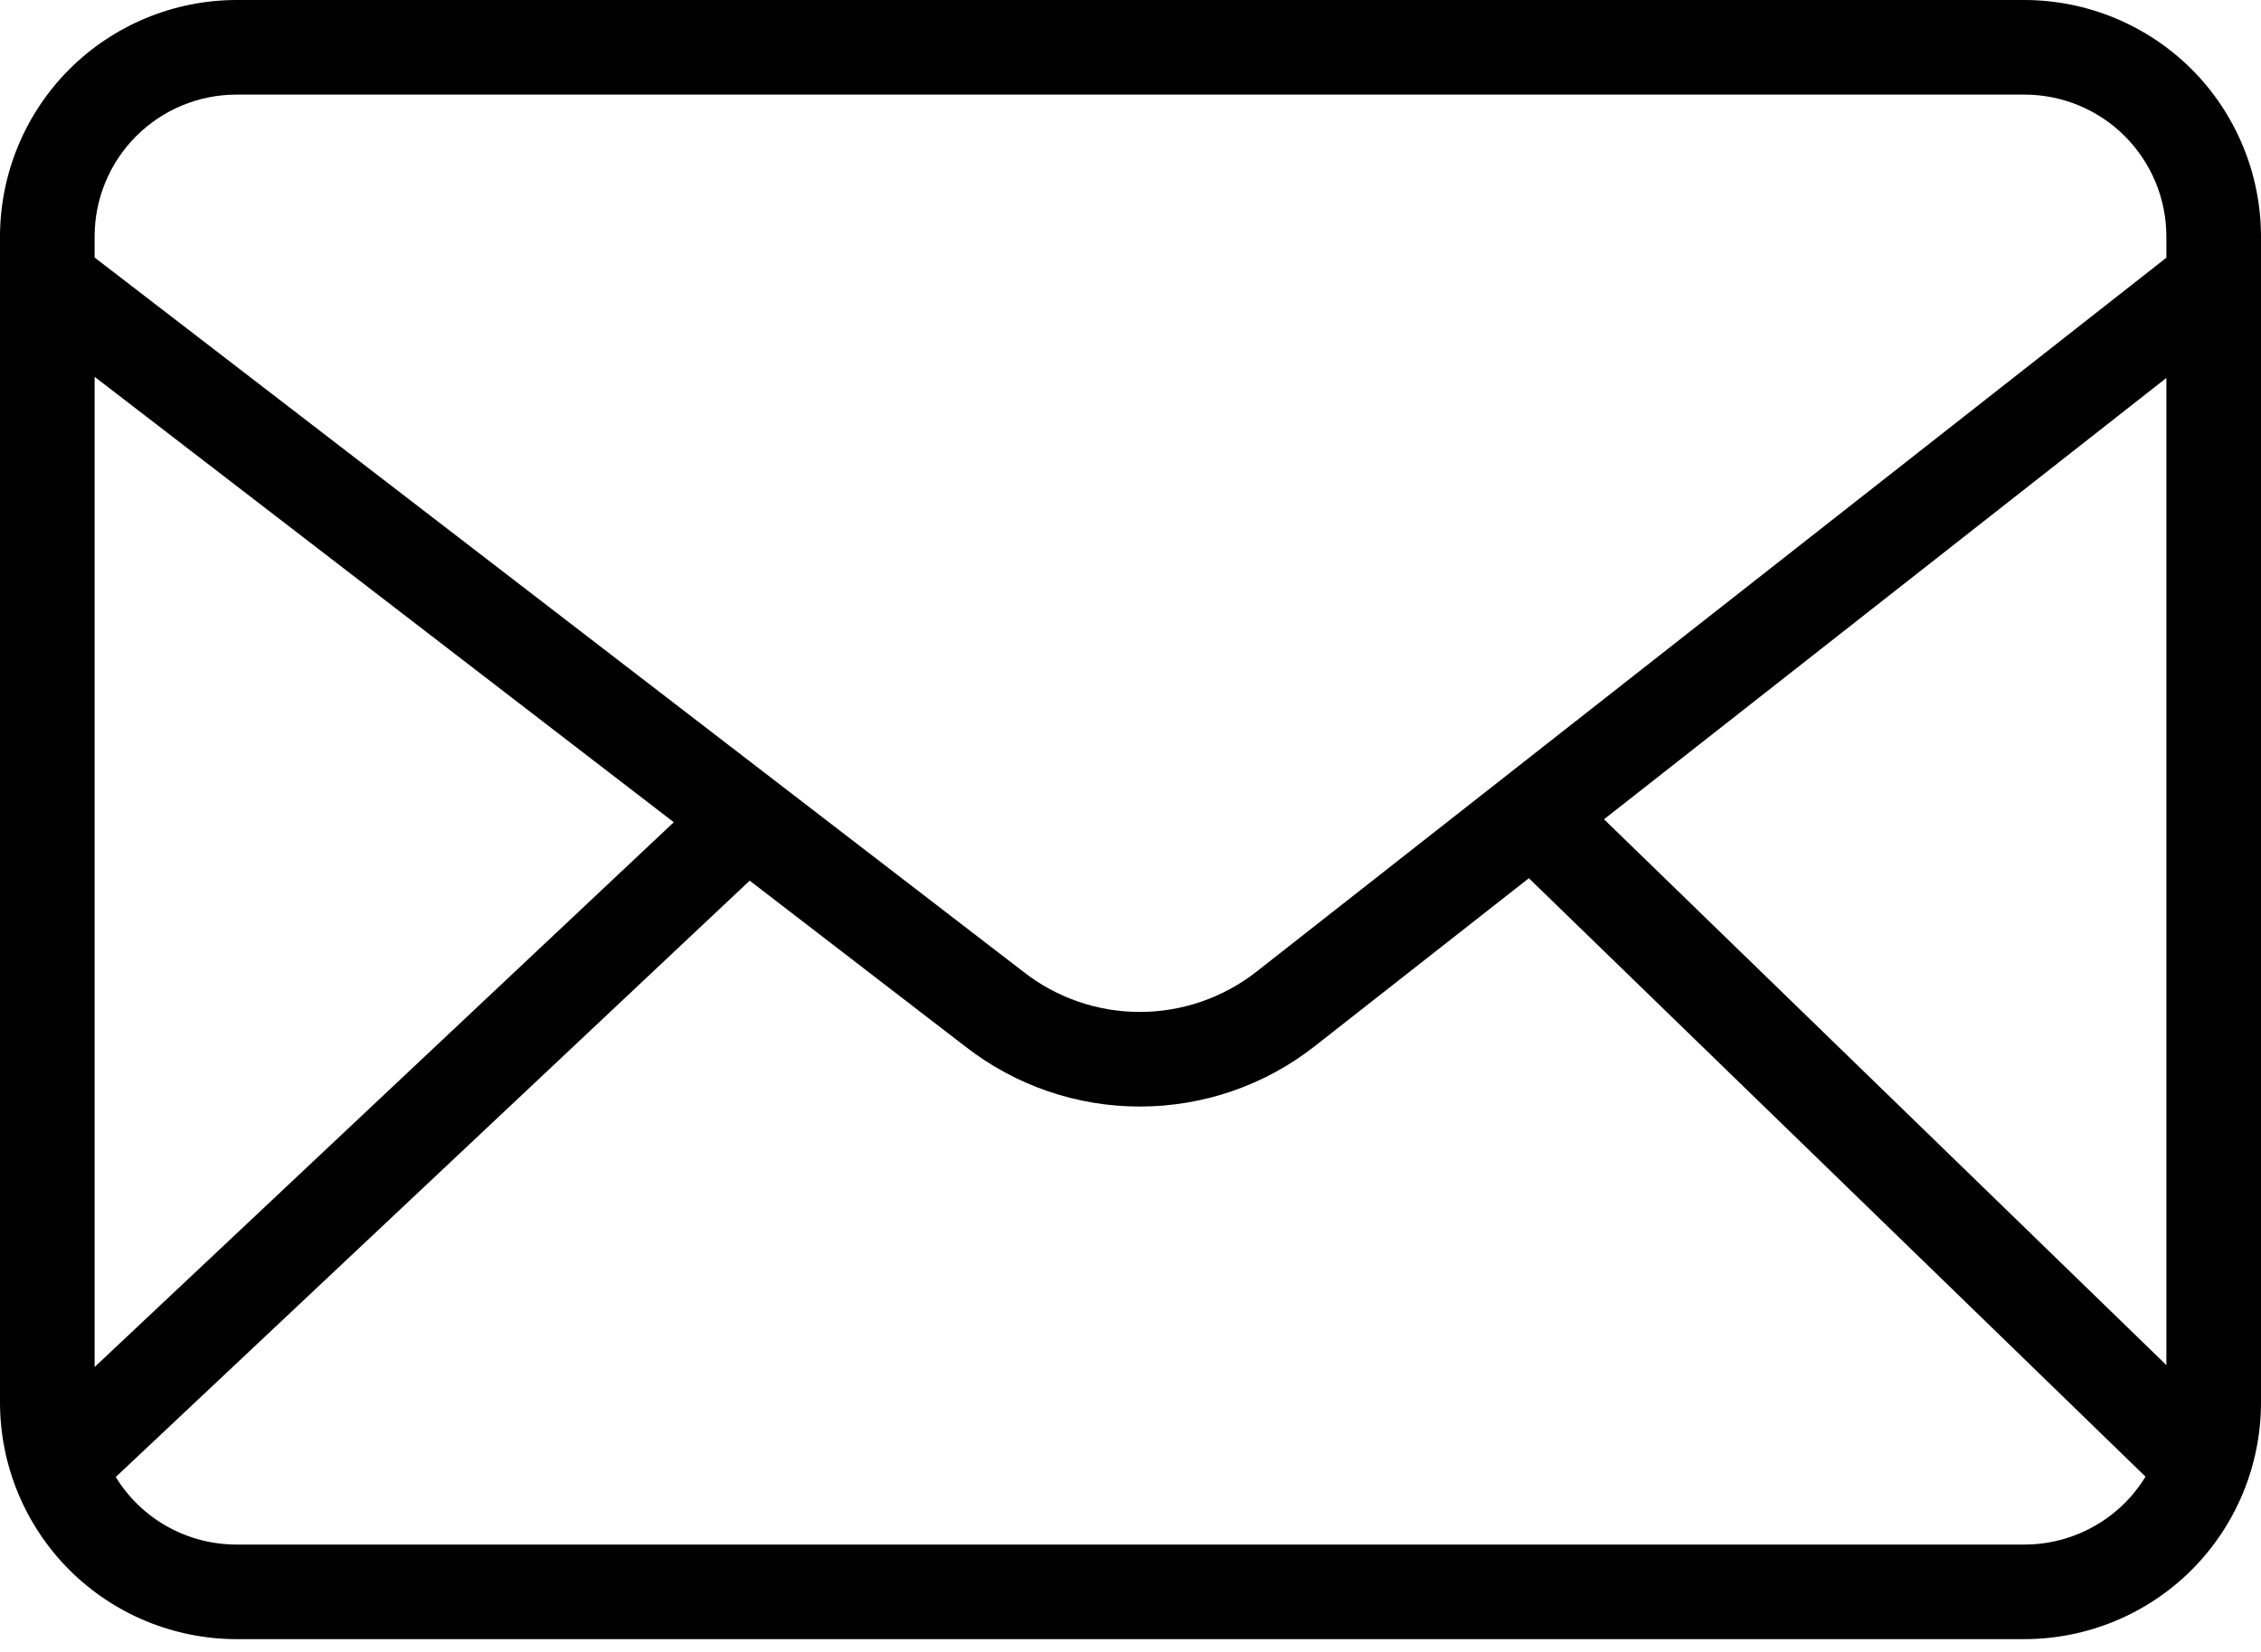
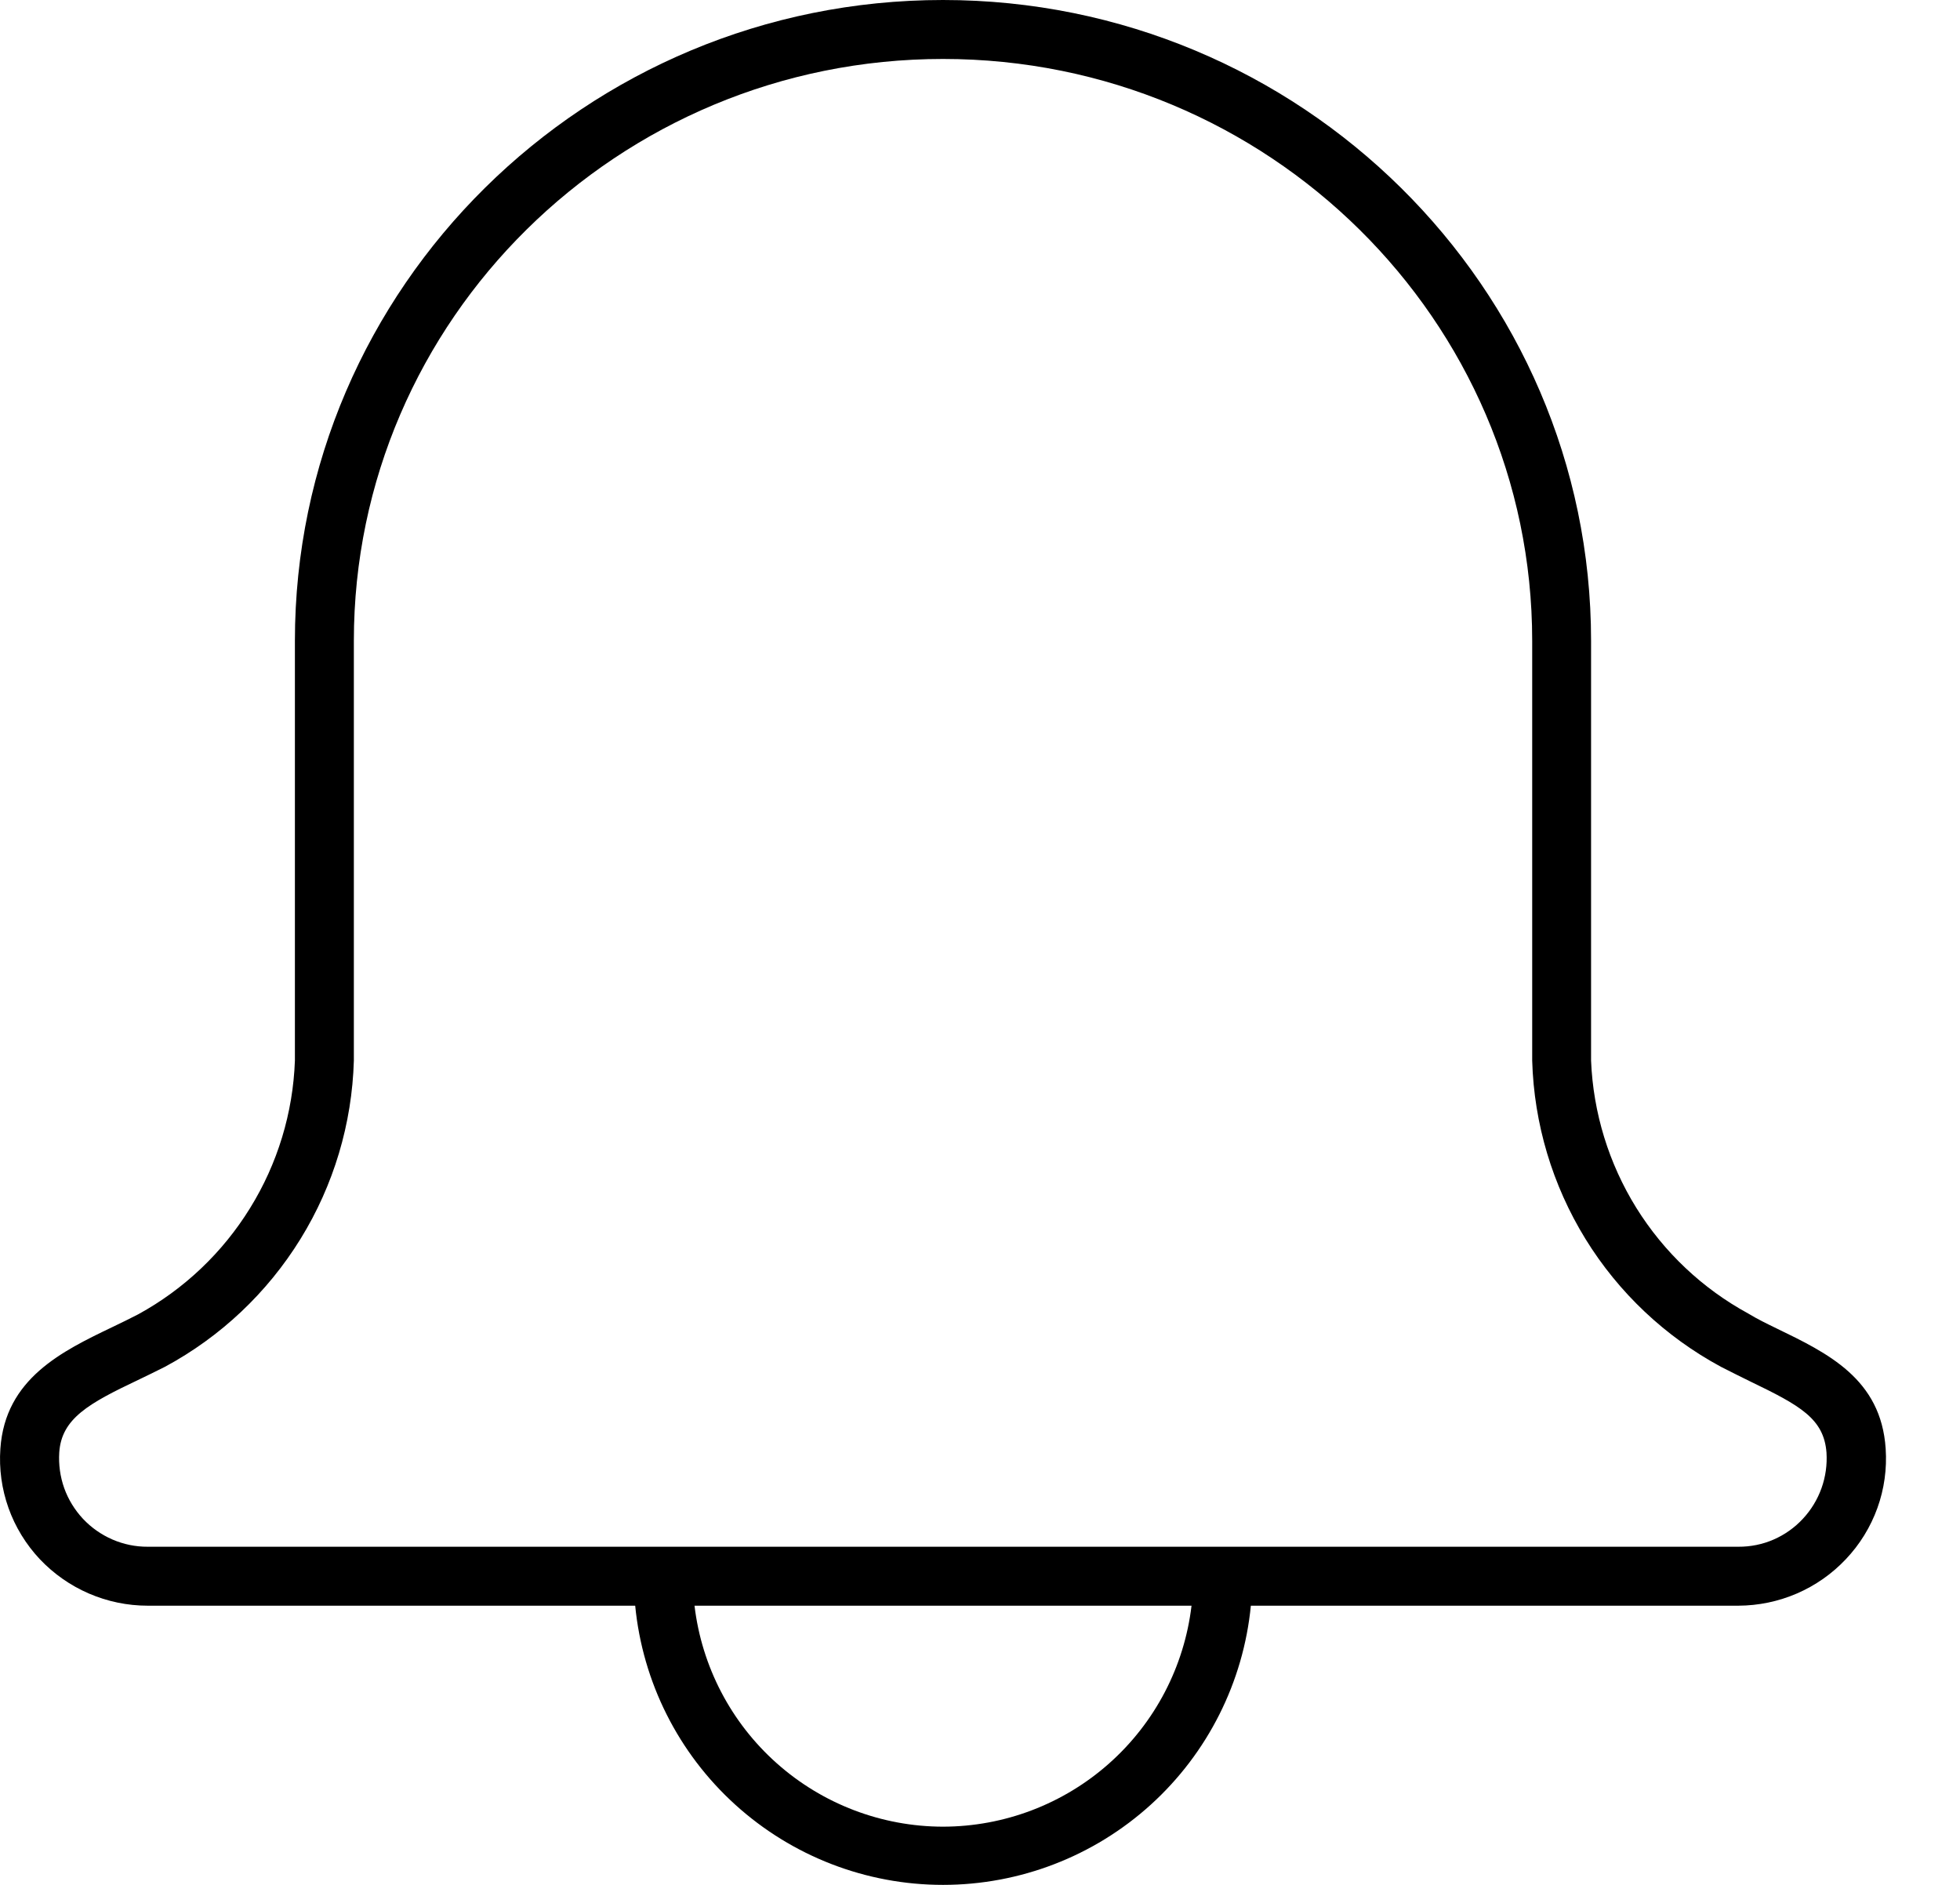
- <svg xmlns="http://www.w3.org/2000/svg" width="26" height="19" viewBox="0 0 26 19" fill="none">
-   <path d="M23.28 0H2.72C1.999 0.001 1.307 0.288 0.797 0.797C0.288 1.307 0.001 1.999 0 2.72V16.134C0.001 16.855 0.288 17.546 0.797 18.056C1.307 18.566 1.999 18.852 2.72 18.853H23.28C24.001 18.852 24.693 18.566 25.203 18.056C25.712 17.546 25.999 16.855 26 16.134V2.72C25.999 1.999 25.712 1.307 25.203 0.797C24.693 0.288 24.001 0.001 23.28 0ZM18.445 9.423L24.912 4.347V15.701L18.445 9.423ZM2.72 1.088H23.28C23.713 1.088 24.128 1.26 24.434 1.566C24.739 1.872 24.912 2.287 24.912 2.72V2.964L14.446 11.178C14.063 11.477 13.592 11.639 13.106 11.639C12.621 11.639 12.149 11.476 11.767 11.176L1.088 2.962V2.72C1.088 2.287 1.26 1.872 1.566 1.566C1.872 1.26 2.287 1.088 2.72 1.088ZM7.748 9.457L1.088 15.723V4.334L7.748 9.457ZM23.28 17.765H2.72C2.441 17.765 2.167 17.694 1.924 17.558C1.681 17.422 1.477 17.226 1.331 16.988L8.621 10.129L11.101 12.037C11.674 12.484 12.381 12.728 13.108 12.727C13.836 12.727 14.543 12.484 15.116 12.035L17.581 10.101L24.672 16.984C24.526 17.223 24.322 17.42 24.078 17.556C23.834 17.693 23.56 17.765 23.28 17.765Z" fill="black" />
+ <svg xmlns="http://www.w3.org/2000/svg" width="26" height="25" viewBox="0 0 26 25" fill="none">
+   <path d="M25.014 19.214C24.953 18.288 24.246 17.948 23.564 17.618C23.443 17.559 23.318 17.499 23.191 17.422C22.583 17.091 22.072 16.608 21.706 16.02C21.341 15.432 21.134 14.759 21.106 14.068V8.499C21.106 3.812 17.249 0 12.509 0C7.769 0 3.912 3.812 3.912 8.499V14.068C3.887 14.76 3.682 15.435 3.317 16.024C2.953 16.614 2.442 17.099 1.834 17.432C1.72 17.491 1.607 17.546 1.494 17.6C0.825 17.921 0.069 18.284 0.005 19.214C-0.014 19.481 0.023 19.749 0.113 20.002C0.203 20.254 0.345 20.485 0.528 20.68C0.712 20.874 0.934 21.03 1.18 21.136C1.426 21.242 1.691 21.297 1.959 21.297H8.426C8.525 22.311 8.998 23.252 9.753 23.936C10.508 24.621 11.49 25 12.509 25C13.528 25 14.511 24.621 15.266 23.936C16.02 23.252 16.494 22.311 16.593 21.297H23.06C23.327 21.296 23.592 21.241 23.837 21.135C24.082 21.029 24.303 20.874 24.486 20.68C24.671 20.485 24.813 20.254 24.904 20.002C24.995 19.75 25.032 19.482 25.014 19.214ZM12.509 24.228C11.697 24.227 10.912 23.928 10.305 23.388C9.697 22.848 9.309 22.104 9.213 21.297H15.806C15.71 22.104 15.322 22.848 14.714 23.388C14.107 23.928 13.322 24.227 12.509 24.228ZM23.916 20.144C23.807 20.262 23.674 20.356 23.527 20.42C23.38 20.484 23.221 20.516 23.06 20.515H1.959C1.798 20.516 1.639 20.483 1.491 20.419C1.344 20.355 1.211 20.262 1.101 20.145C0.991 20.027 0.906 19.889 0.852 19.738C0.798 19.586 0.776 19.425 0.786 19.265C0.816 18.814 1.177 18.614 1.83 18.304C1.949 18.247 2.07 18.188 2.189 18.128C2.926 17.731 3.546 17.146 3.986 16.433C4.426 15.721 4.67 14.905 4.694 14.068V8.499C4.694 4.244 8.199 0.782 12.509 0.782C16.82 0.782 20.325 4.244 20.325 8.499V14.068C20.349 14.905 20.593 15.72 21.032 16.433C21.471 17.146 22.091 17.73 22.828 18.128C22.96 18.196 23.093 18.261 23.218 18.323C23.879 18.642 24.195 18.816 24.229 19.267C24.239 19.427 24.217 19.587 24.163 19.738C24.109 19.889 24.025 20.027 23.916 20.144Z" fill="black" />
</svg>
